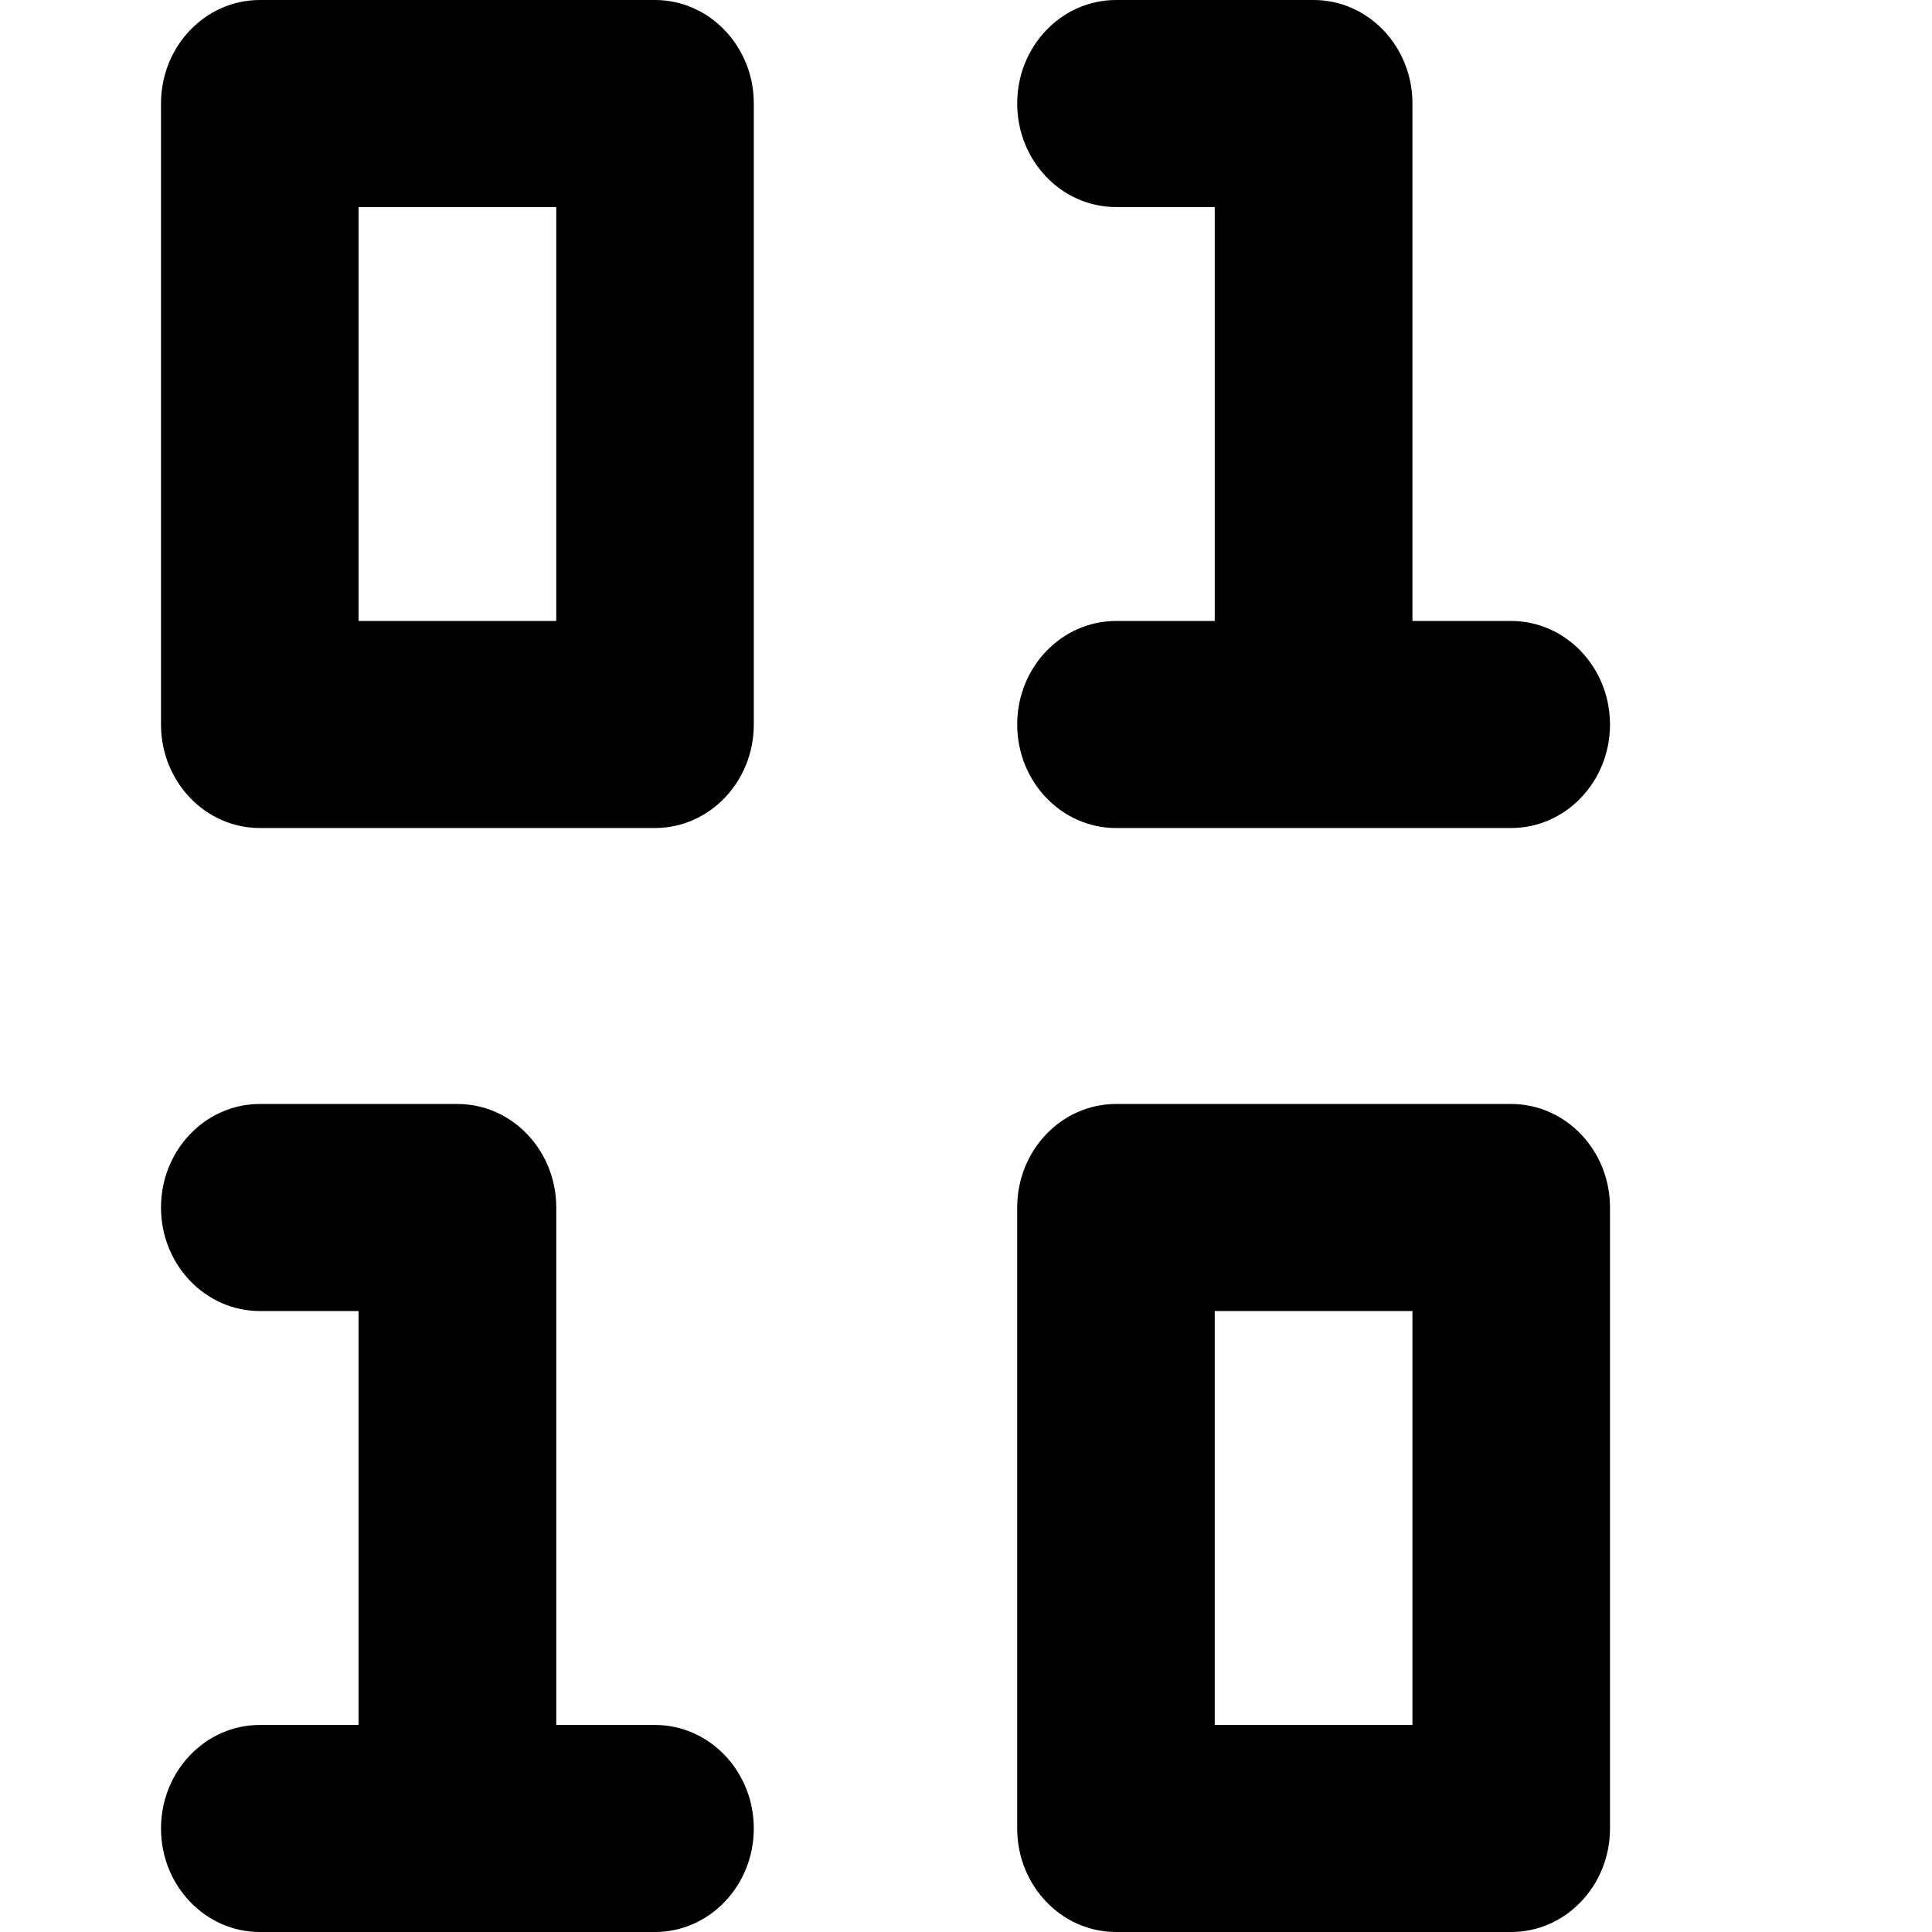
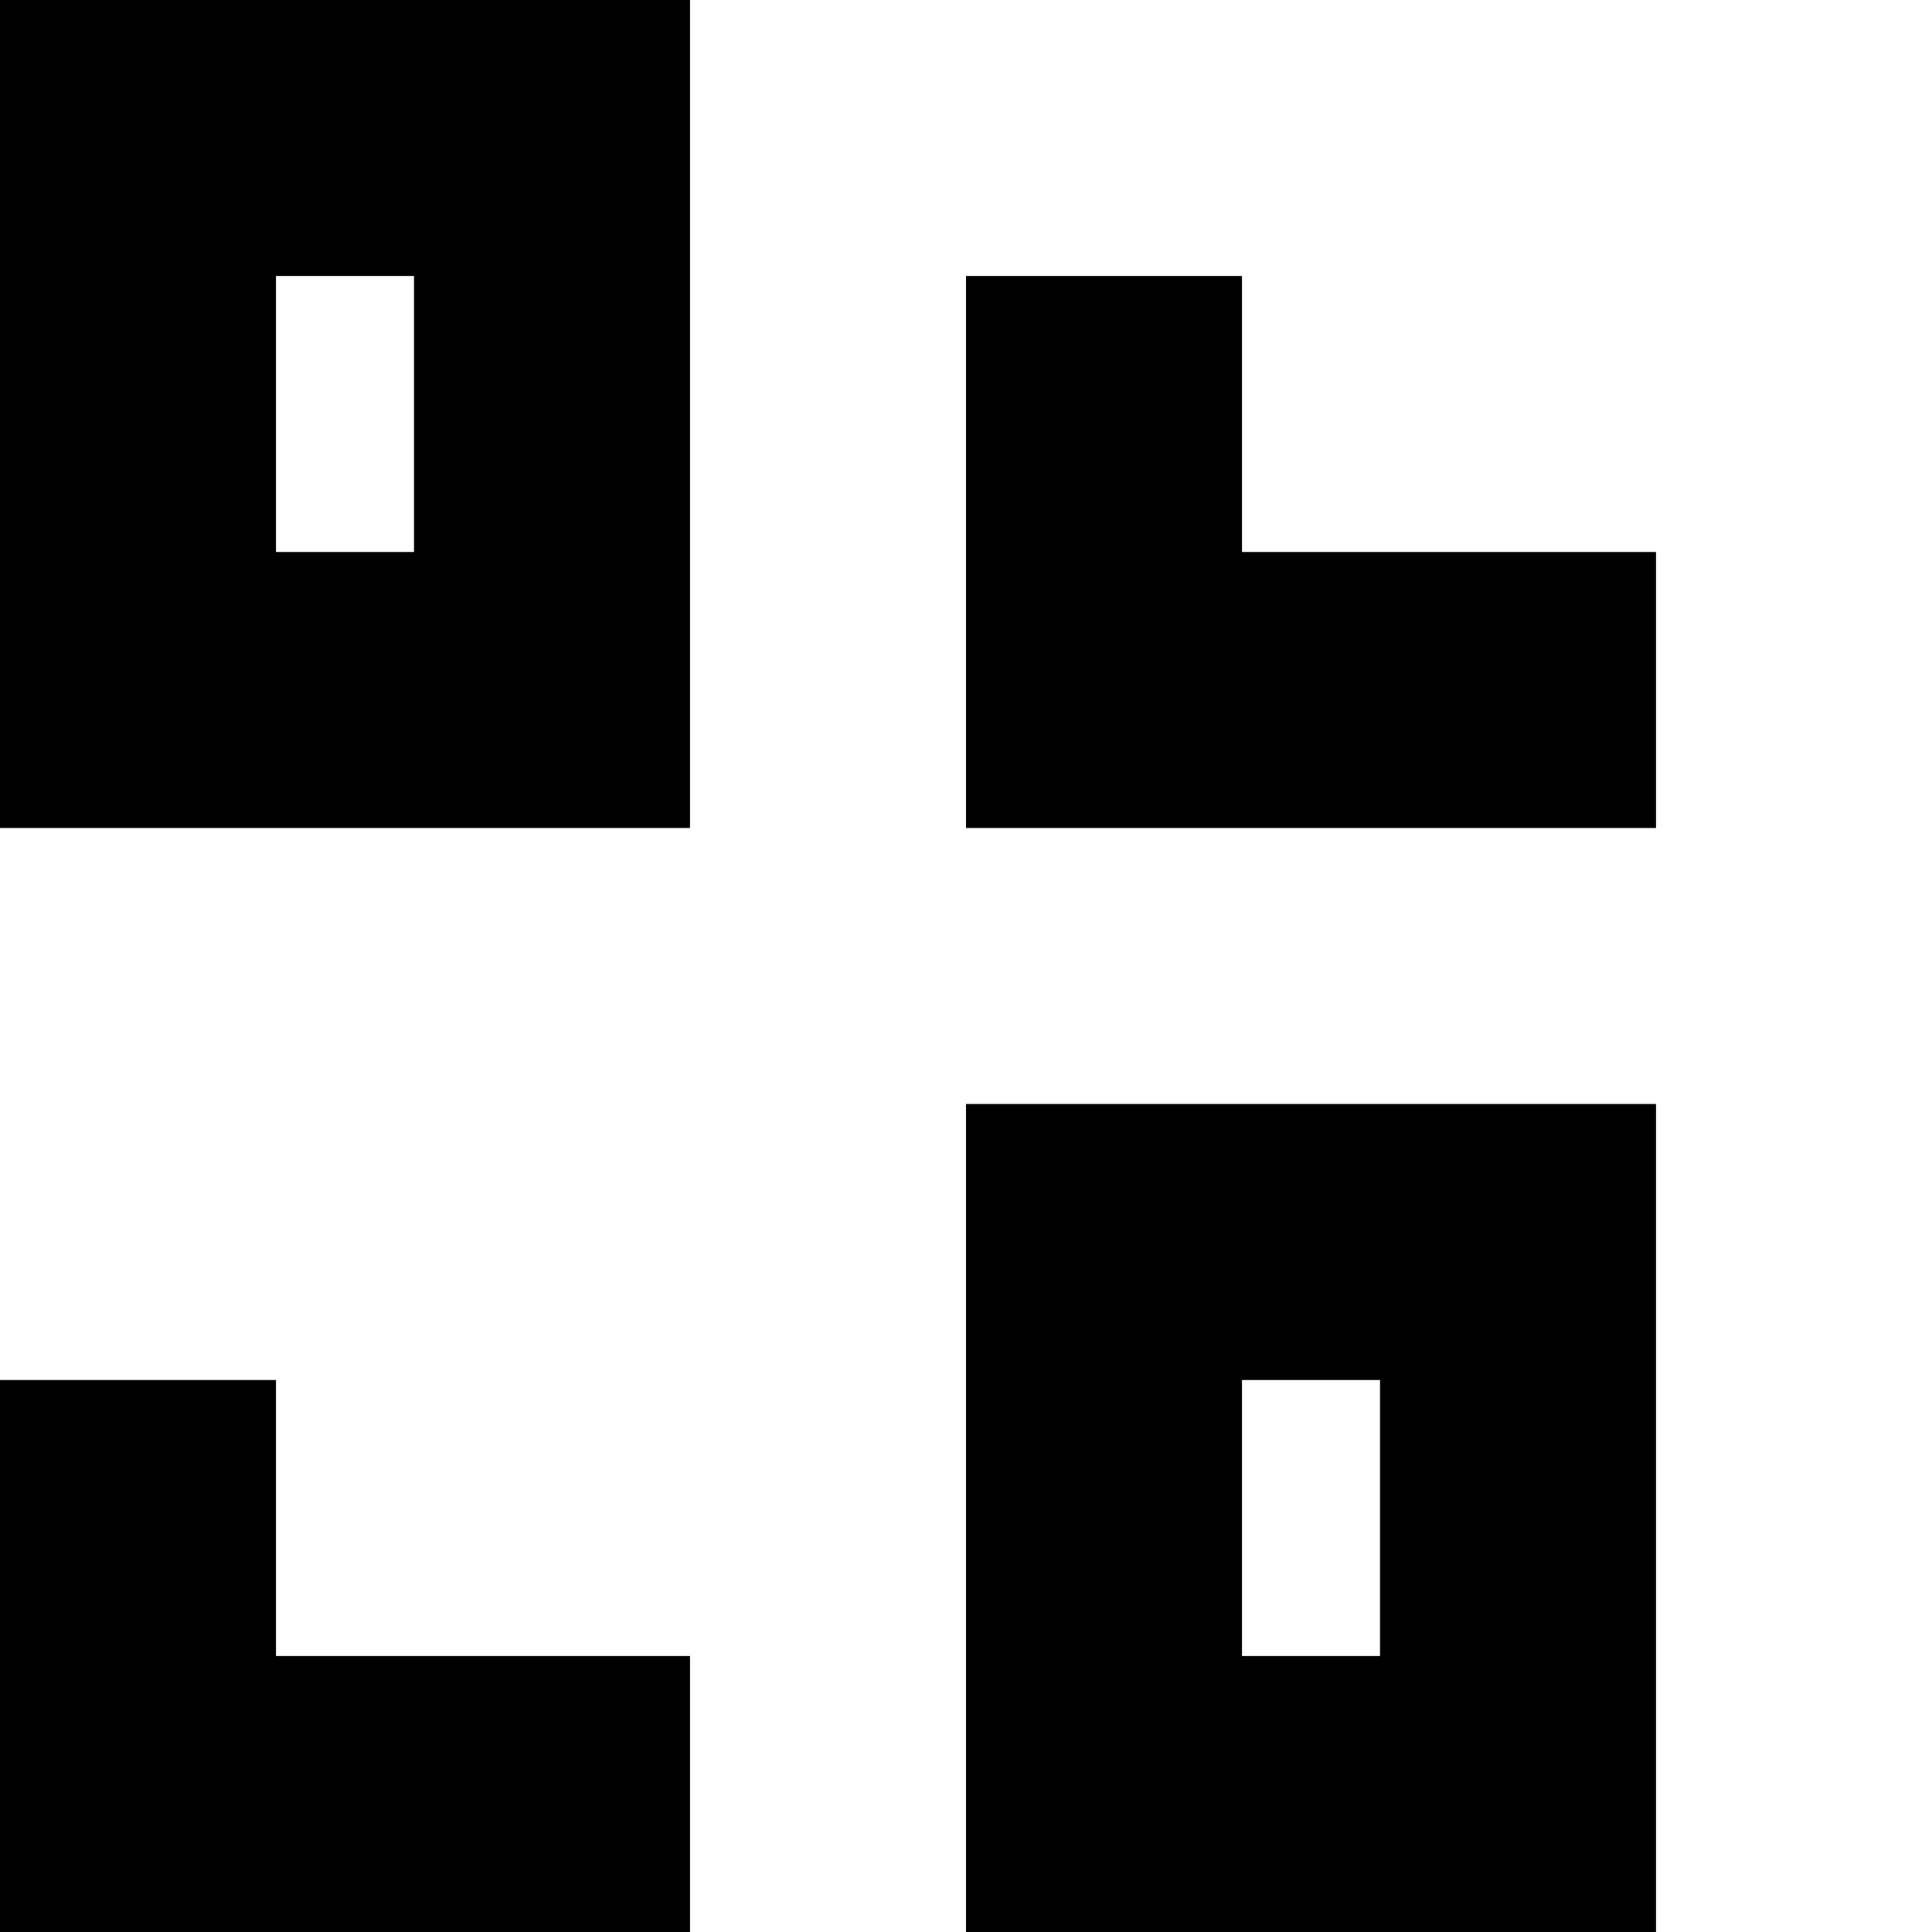
- <svg xmlns="http://www.w3.org/2000/svg" viewBox="0 0 12 12">
-   <path fill="currentColor" d="M1 0.643C1 0.288 1.275 0 1.614 0H4.068C4.407 0 4.682 0.288 4.682 0.643V4.5C4.682 4.855 4.407 5.143 4.068 5.143H1.614C1.275 5.143 1 4.855 1 4.5V0.643ZM2.227 1.286V3.857H3.455V1.286H2.227ZM6.318 0.643C6.318 0.288 6.593 0 6.932 0H8.159C8.498 0 8.773 0.288 8.773 0.643V3.857H9.386C9.725 3.857 10 4.145 10 4.5C10 4.855 9.725 5.143 9.386 5.143H6.932C6.593 5.143 6.318 4.855 6.318 4.5C6.318 4.145 6.593 3.857 6.932 3.857H7.545V1.286H6.932C6.593 1.286 6.318 0.998 6.318 0.643ZM1 7.5C1 7.145 1.275 6.857 1.614 6.857H2.841C3.18 6.857 3.455 7.145 3.455 7.5V10.714H4.068C4.407 10.714 4.682 11.002 4.682 11.357C4.682 11.712 4.407 12 4.068 12H1.614C1.275 12 1 11.712 1 11.357C1 11.002 1.275 10.714 1.614 10.714H2.227V8.143H1.614C1.275 8.143 1 7.855 1 7.5ZM6.318 7.5C6.318 7.145 6.593 6.857 6.932 6.857H9.386C9.725 6.857 10 7.145 10 7.5V11.357C10 11.712 9.725 12 9.386 12H6.932C6.593 12 6.318 11.712 6.318 11.357V7.5ZM7.545 8.143V10.714H8.773V8.143H7.545Z" />
+ <svg xmlns="http://www.w3.org/2000/svg" viewBox="0 0 14 14">
+   <path fill="currentColor" d="M 0 0 L 5 0 L 5 6 L 0 6 Z M 2 2 L 2 4 L 3 4 L 3 2 Z M 7 0 L 9 0 L 9 4 L 12 4 L 12 6 L 7 6 L 7 4 L 7 2 L 9 2 L 9 0 Z M 0 8 L 2 8 L 2 12 L 5 12 L 5 14 L 0 14 L 0 12 L 0 10 L 2 10 L 2 8 Z M 7 8 L 12 8 L 12 14 L 7 14 Z M 9 10 L 9 12 L 10 12 L 10 10 Z" fill-rule="evenodd" />
</svg>
